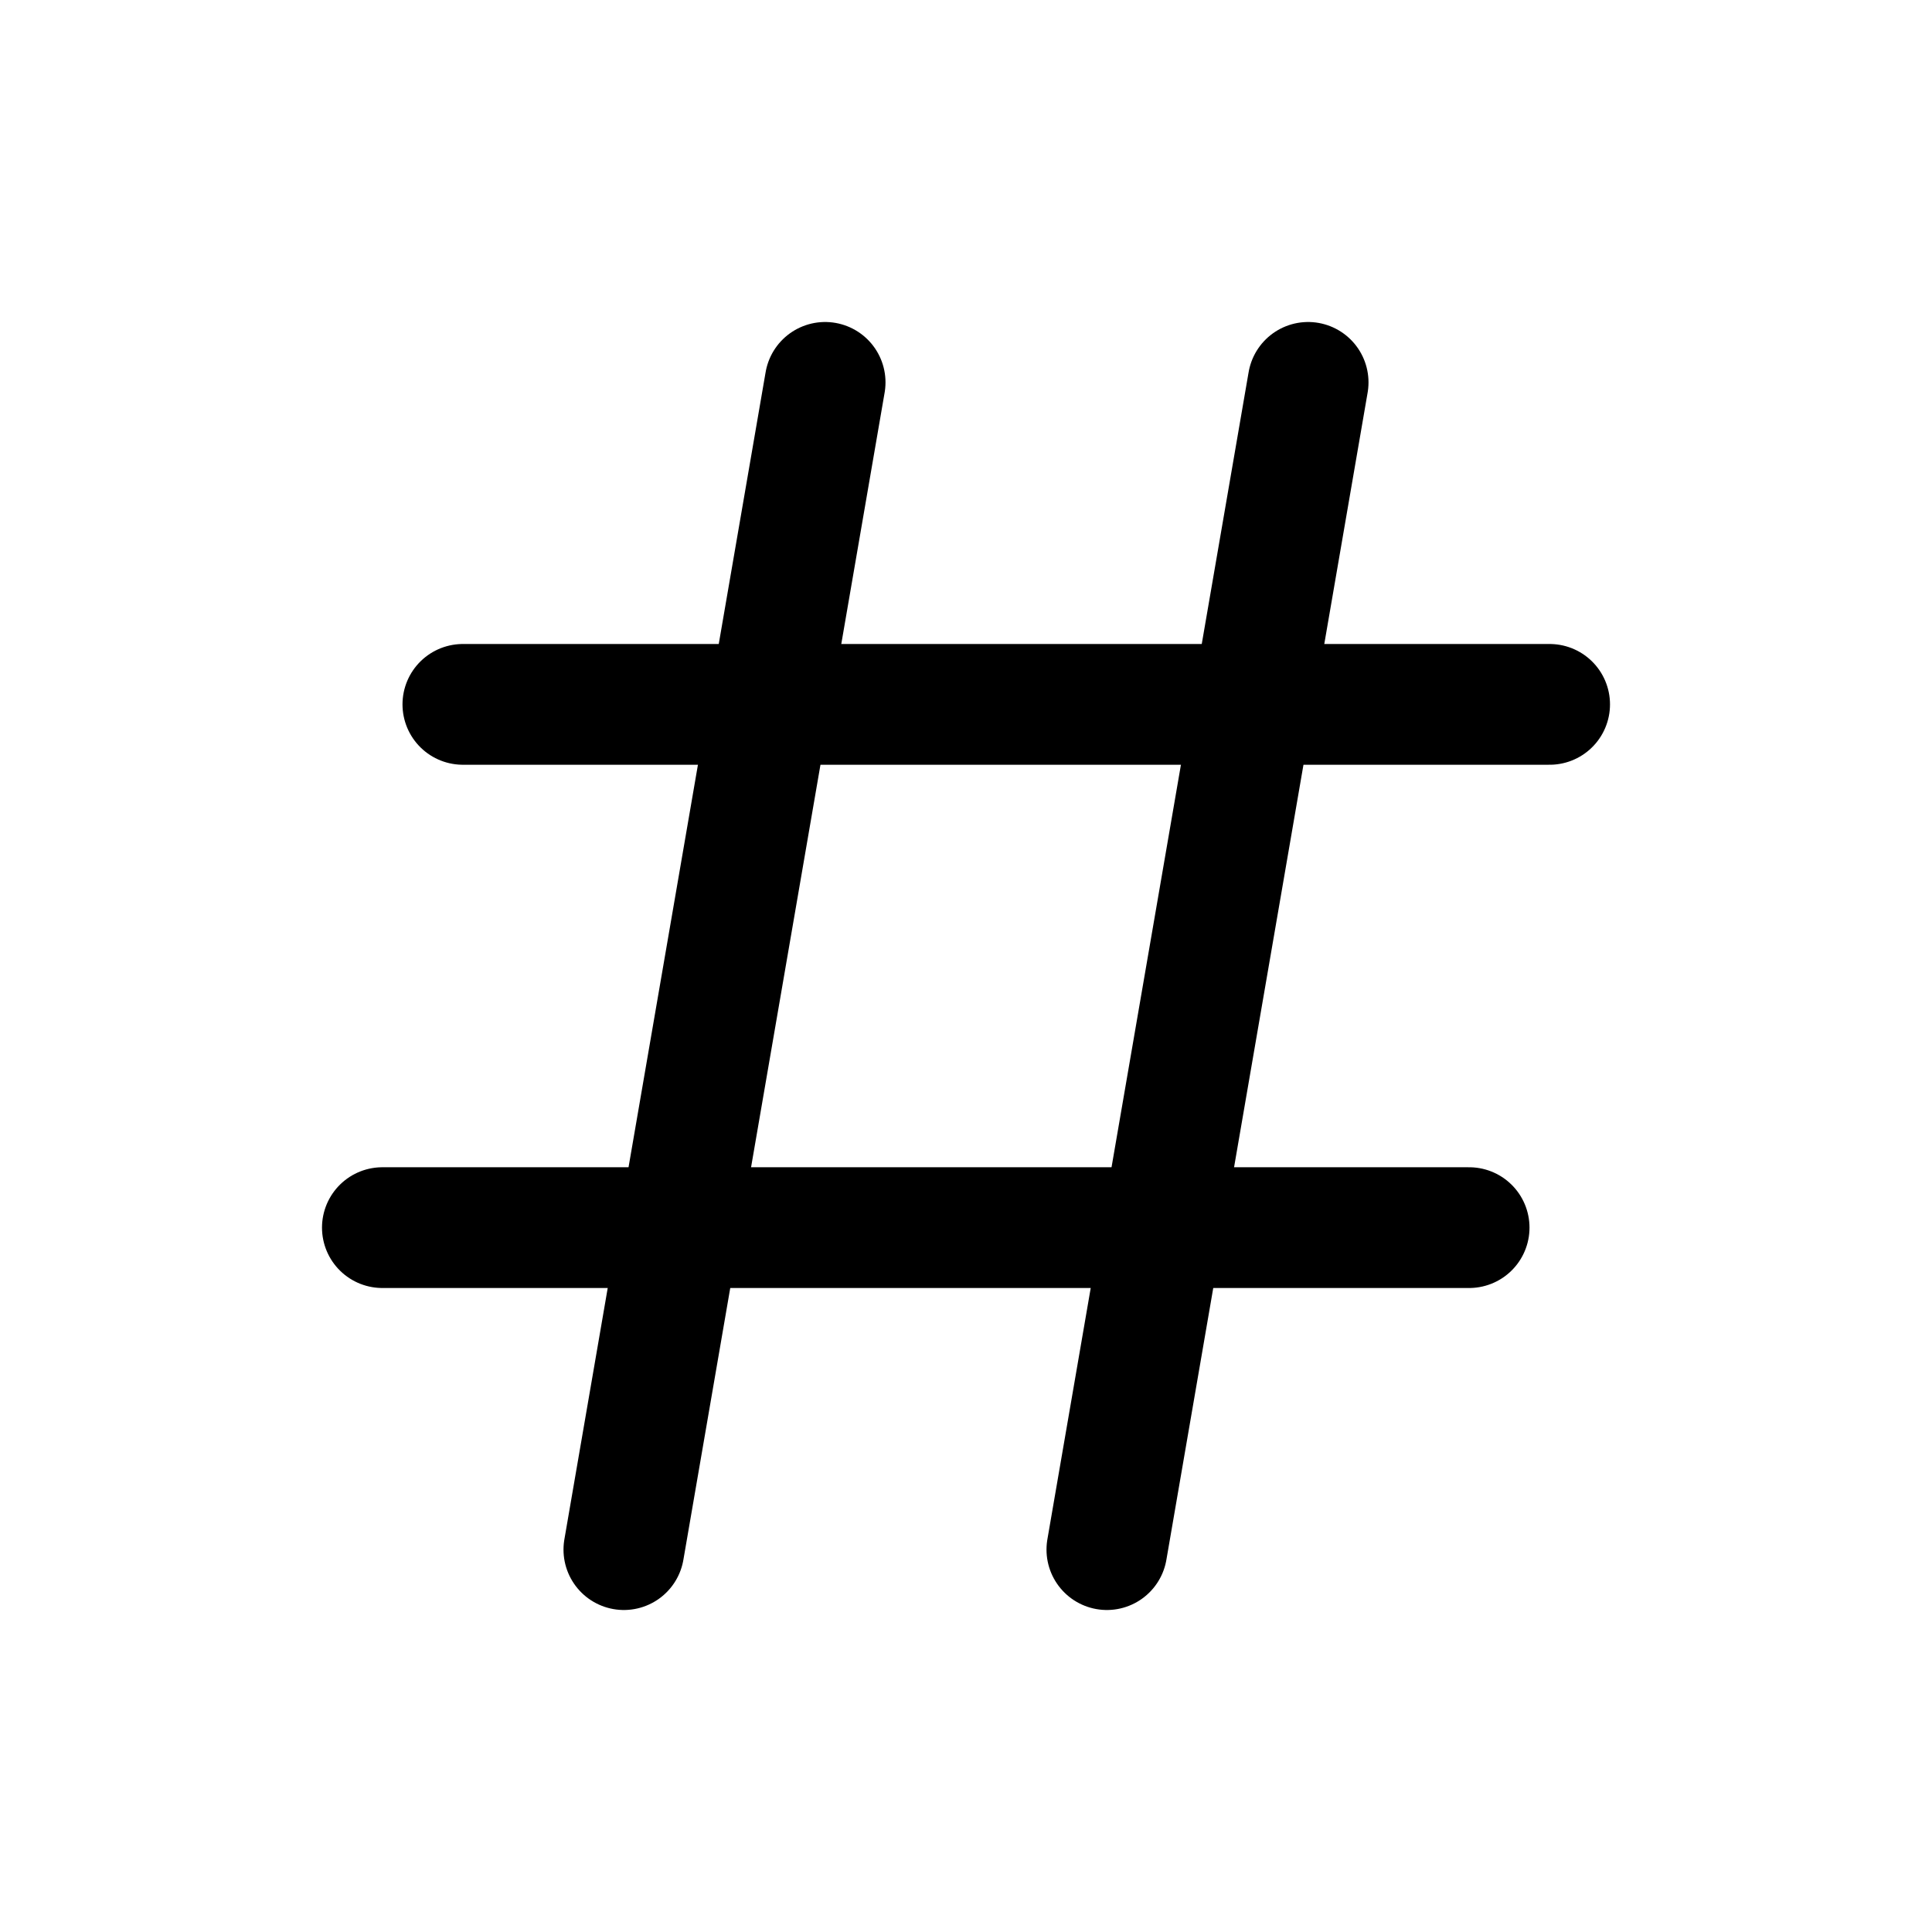
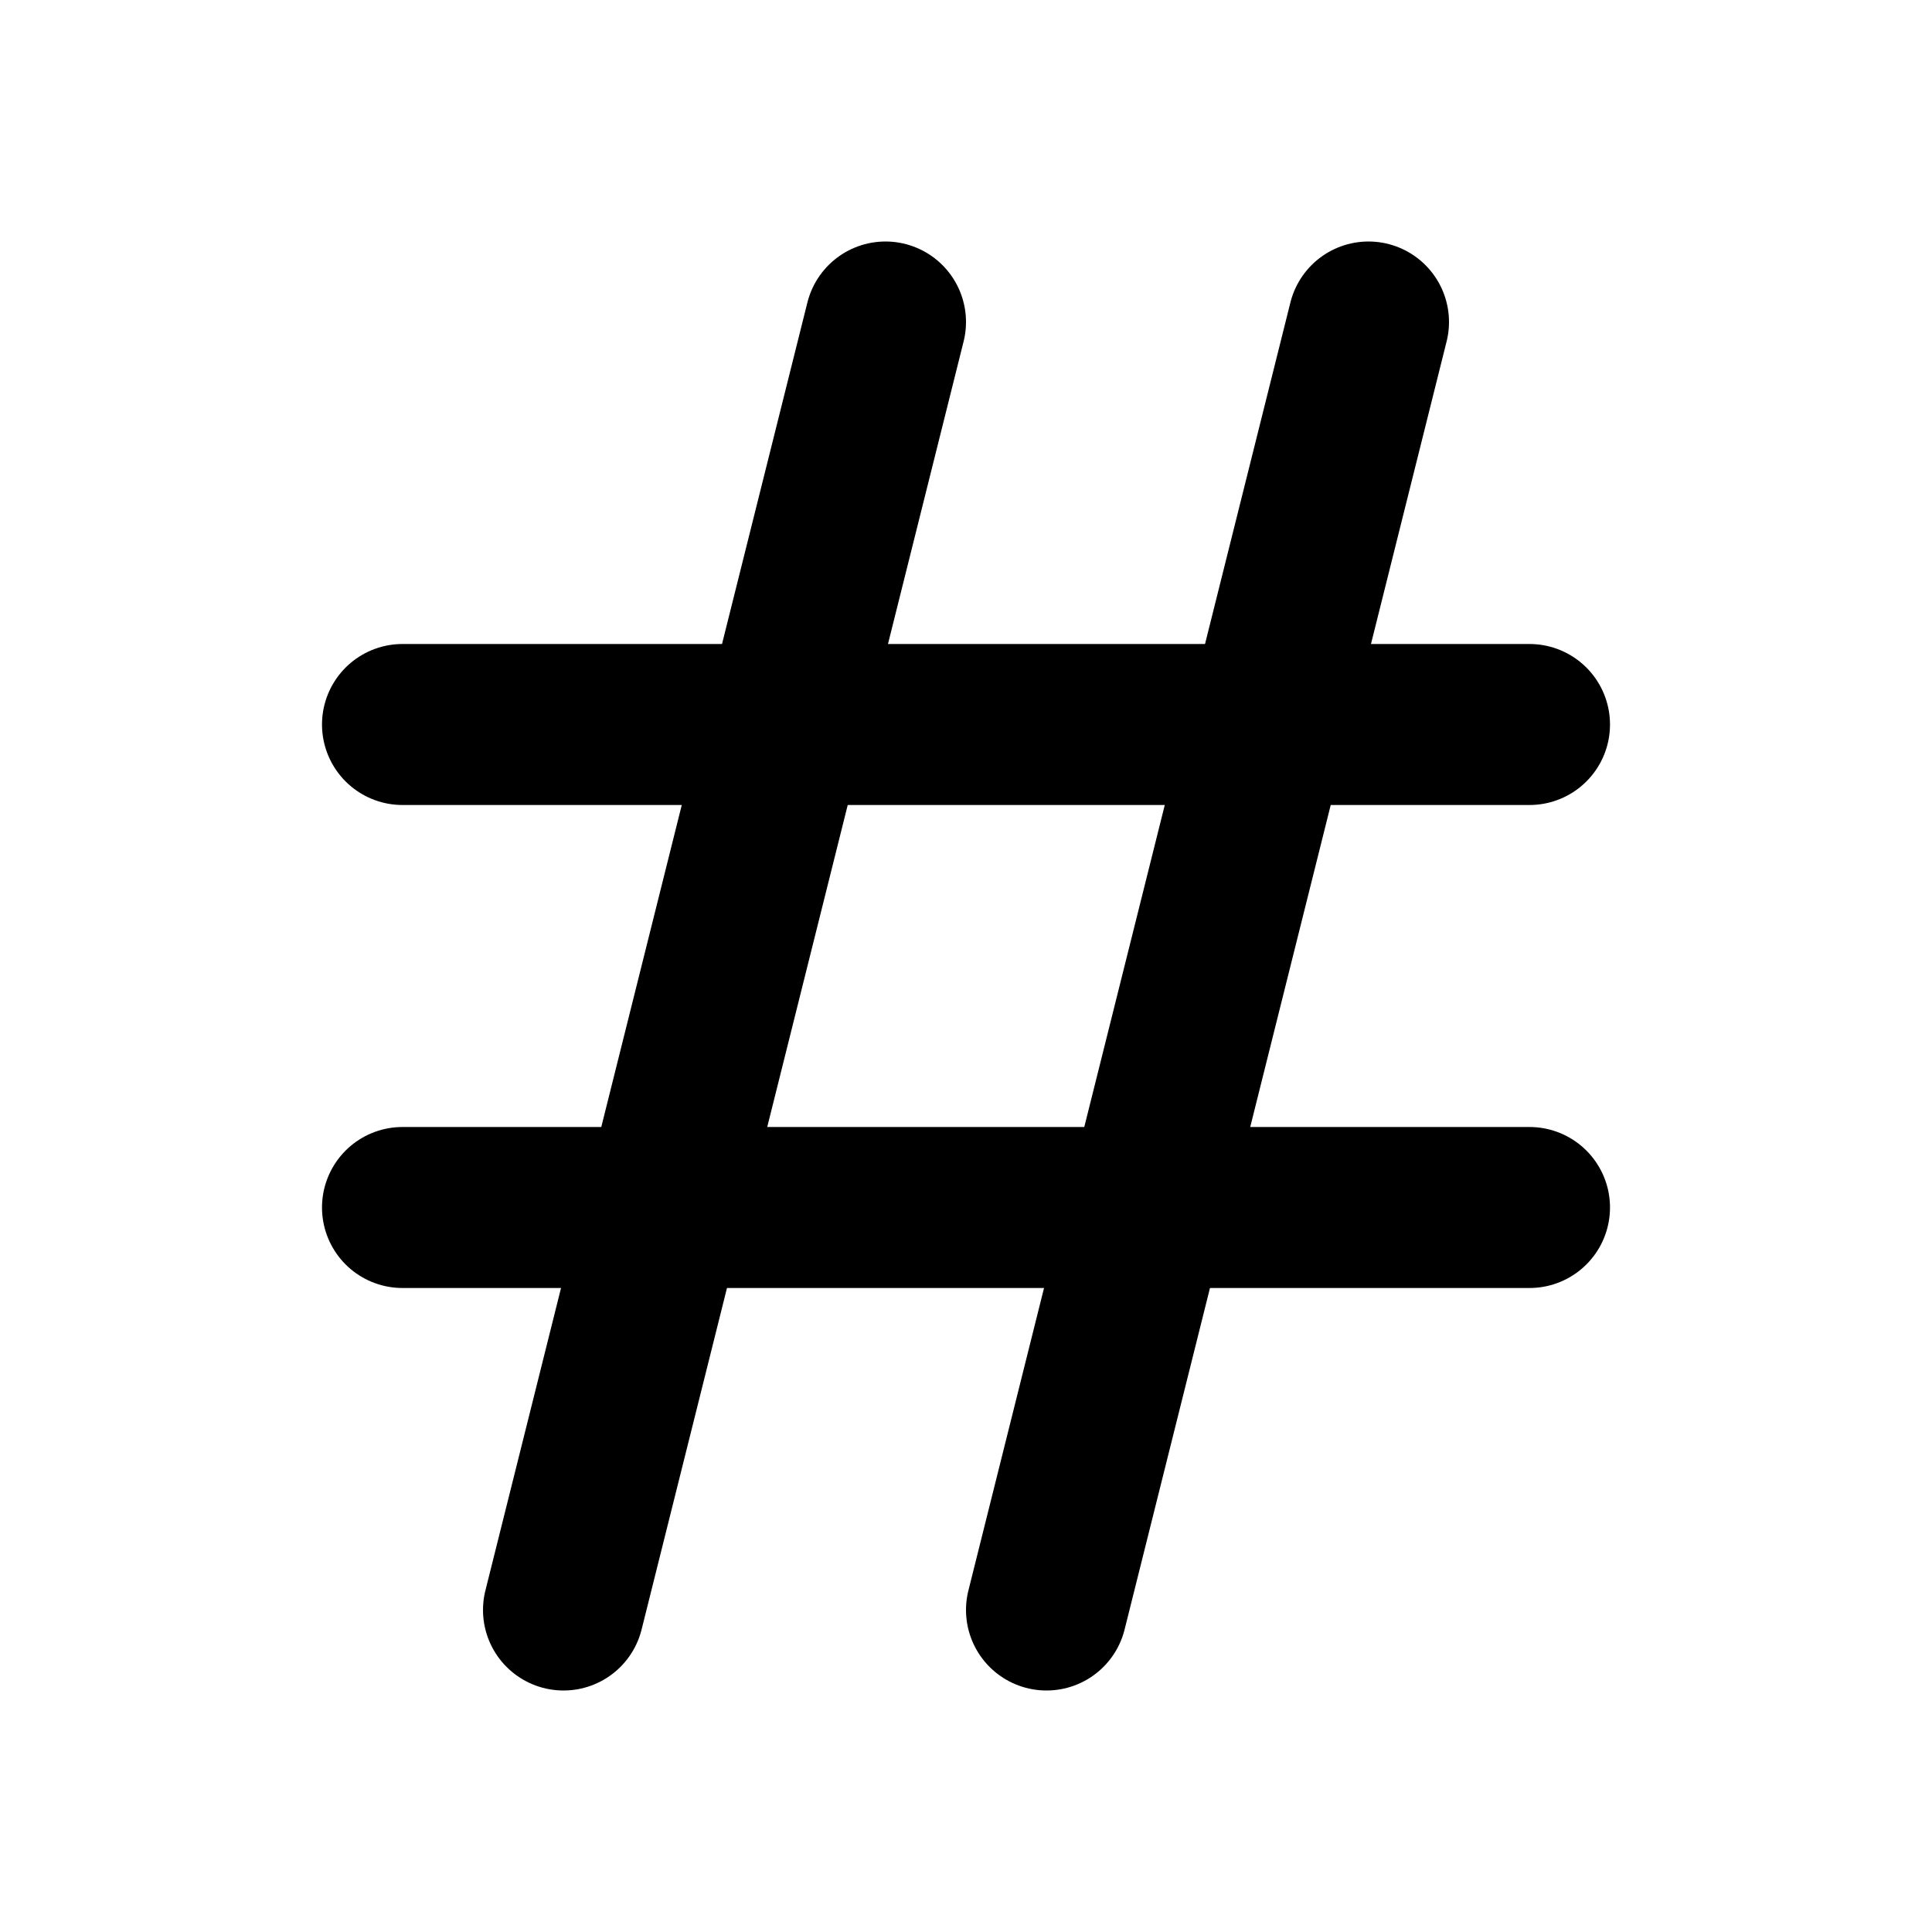
- <svg width="24" height="24" fill="none" viewBox="0 0 24 24">
-   <path stroke="currentColor" stroke-linecap="round" stroke-linejoin="round" stroke-width="1.5" d="M10.25 4.75L7.75 19.25" />
-   <path stroke="currentColor" stroke-linecap="round" stroke-linejoin="round" stroke-width="1.5" d="M16.25 4.75L13.75 19.25" />
-   <path stroke="currentColor" stroke-linecap="round" stroke-linejoin="round" stroke-width="1.5" d="M19.25 8.75H5.75" />
-   <path stroke="currentColor" stroke-linecap="round" stroke-linejoin="round" stroke-width="1.5" d="M18.25 15.25H4.75" />
+ <svg xmlns="http://www.w3.org/2000/svg" class="icon icon-tabler icon-tabler-hash" width="24" height="24" viewBox="0 0 24 24" stroke-width="2" stroke="currentColor" fill="none" stroke-linecap="round" stroke-linejoin="round">
+   <path stroke="none" d="M0 0h24v24H0z" fill="none" />
+   <line x1="5" y1="9" x2="19" y2="9" />
+   <line x1="5" y1="15" x2="19" y2="15" />
+   <line x1="11" y1="4" x2="7" y2="20" />
+   <line x1="17" y1="4" x2="13" y2="20" />
</svg>
